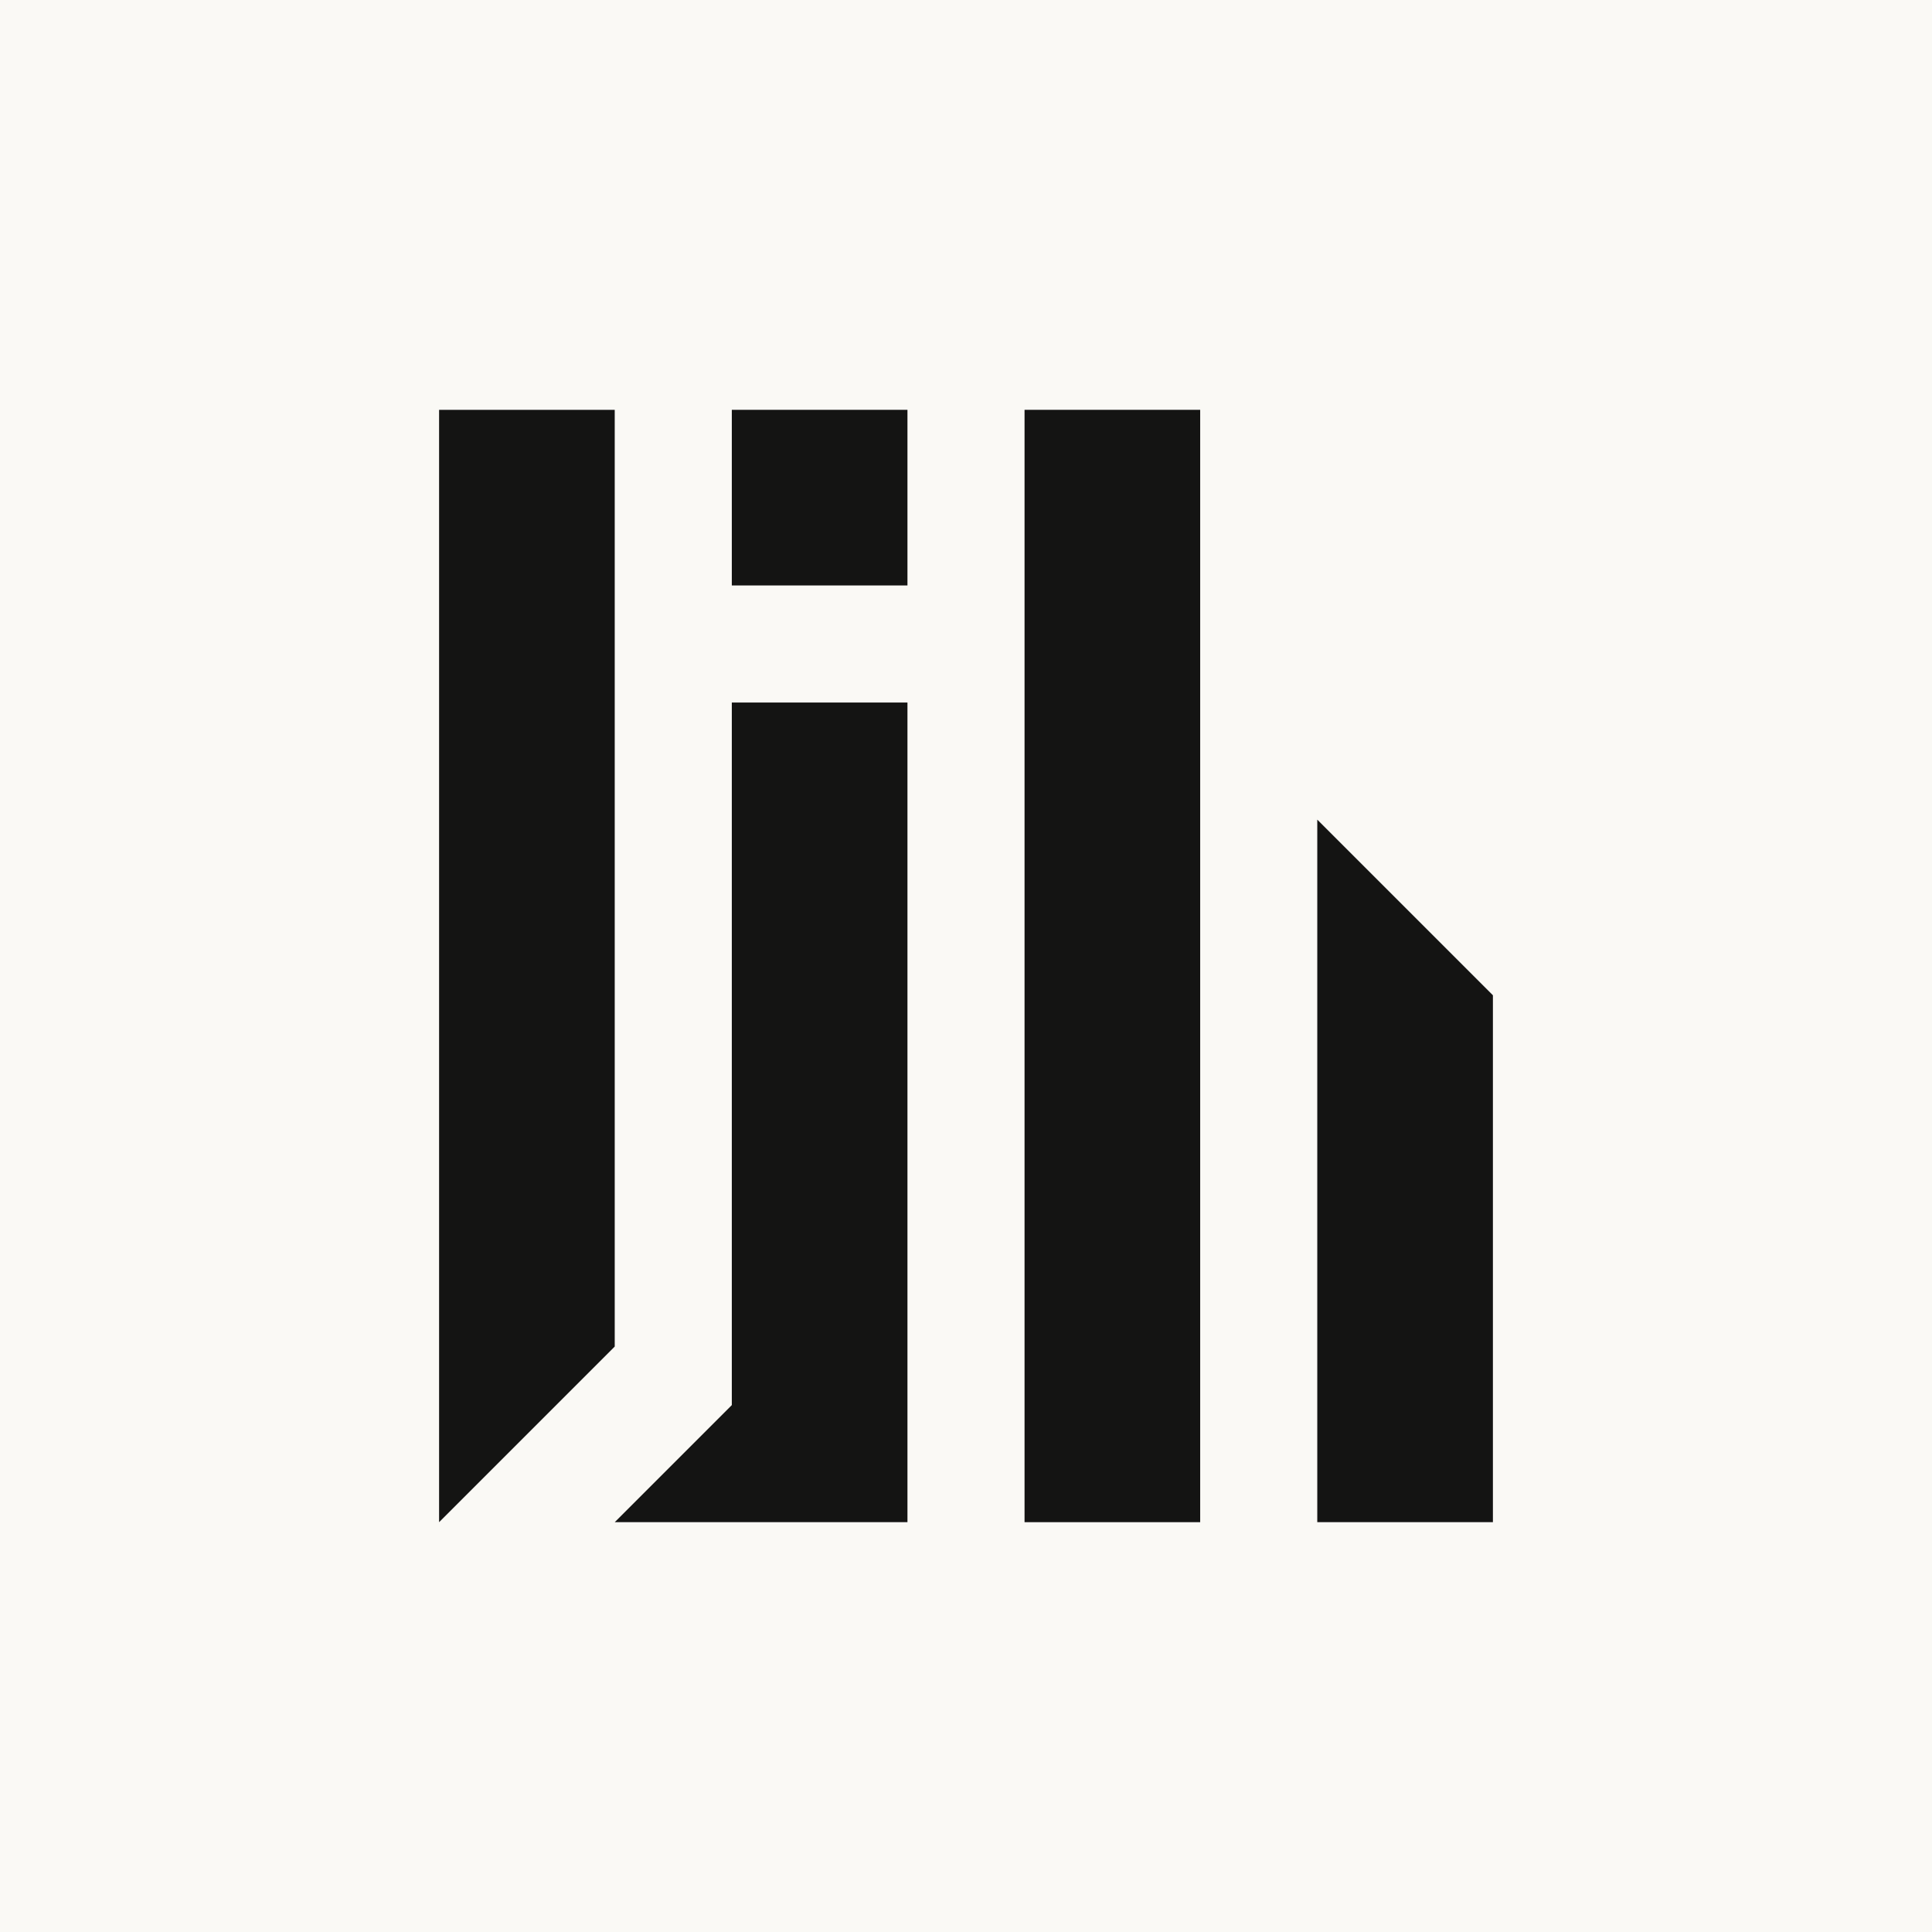
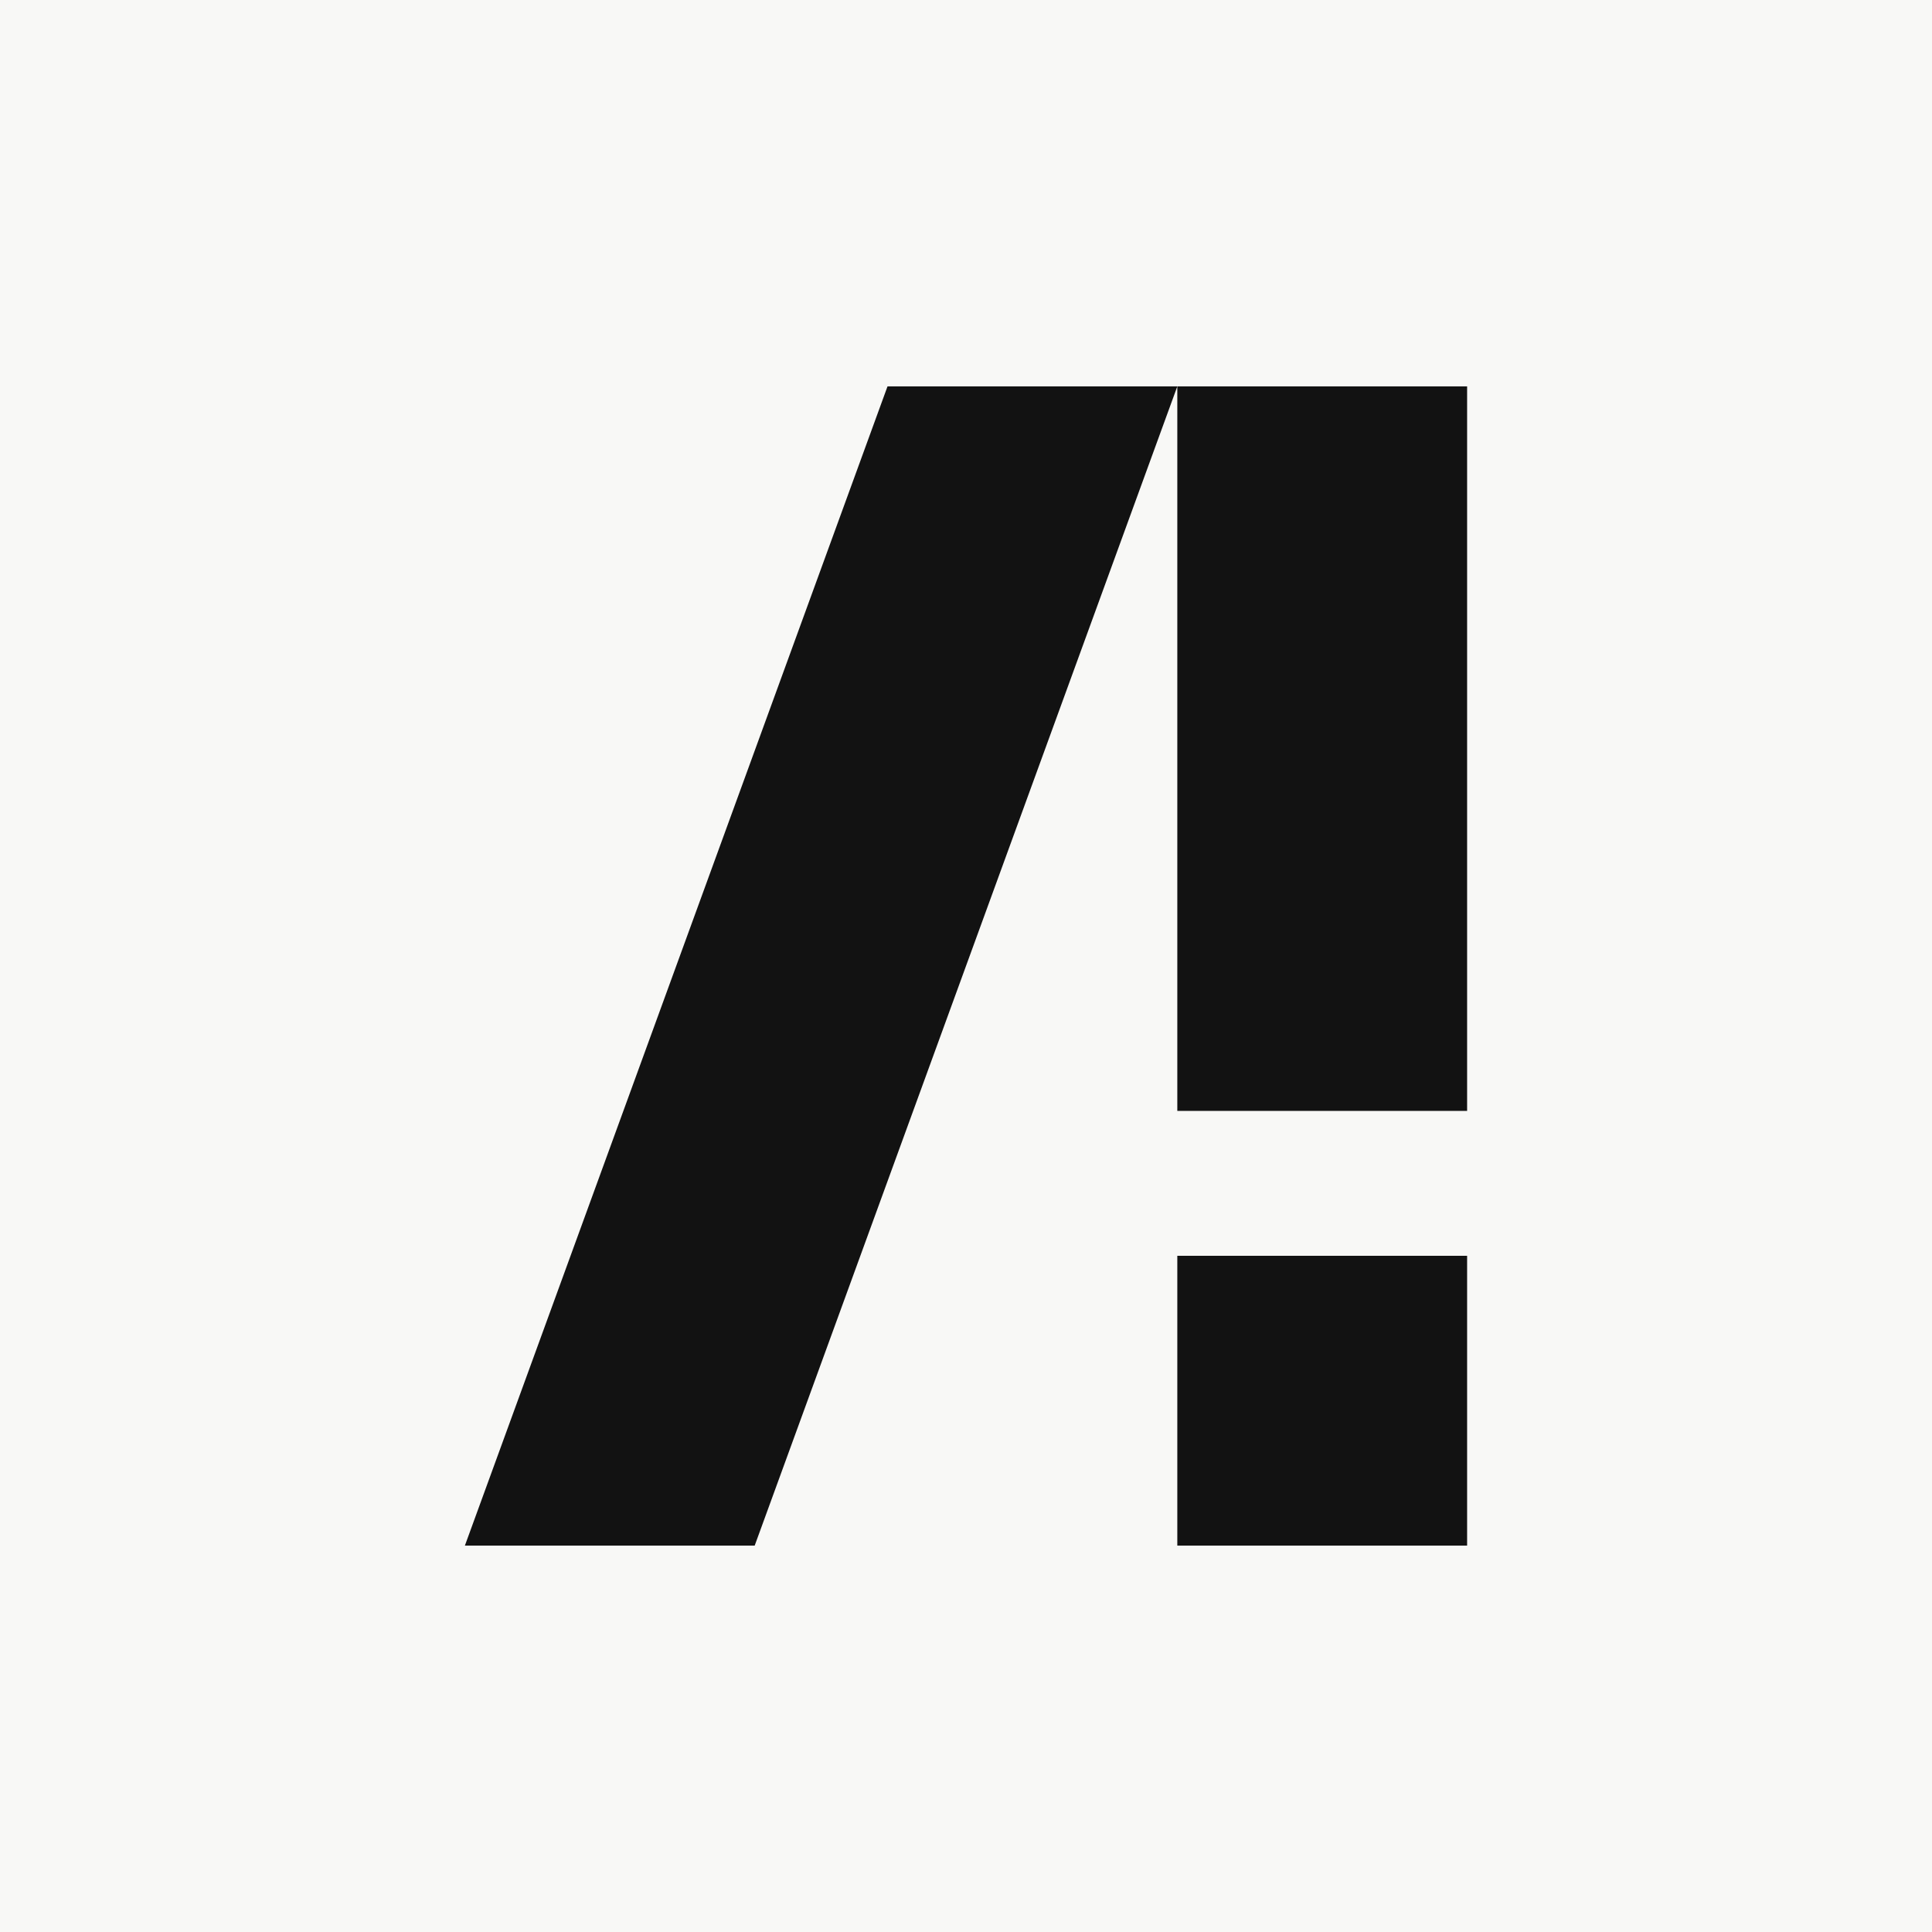
- <svg xmlns="http://www.w3.org/2000/svg" viewBox="0 0 1320 1320" width="1320" height="1320">
-   <rect width="100%" height="100%" fill="#faf9f5" />
-   <path d="M300,280 L420,280 L420,920 L300,1040Z" fill="#141413" />
-   <path d="M500,280 L620,280 L620,400 L500,400Z" fill="#141413" />
-   <path d="M500,480 L620,480 L620,1040 L420,1040 L500,960Z" fill="#141413" />
-   <path d="M700,280 L820,280 L820,1040 L700,1040Z" fill="#141413" />
-   <path d="M900,560 L1020,680 L1020,1040 L900,1040Z" fill="#141413" />
+ <svg xmlns="http://www.w3.org/2000/svg" viewBox="0 0 640 640">
+   <rect width="640" height="640" fill="hsl(60 14% 97%)" />
+   <polygon points="294,128 390,128 250,512 154,512" fill="hsl(0 0% 7%)" />
+   <rect x="390" y="128" width="96" height="240" fill="hsl(0 0% 7%)" />
+   <rect x="390" y="416" width="96" height="96" fill="hsl(0 0% 7%)" />
</svg>
